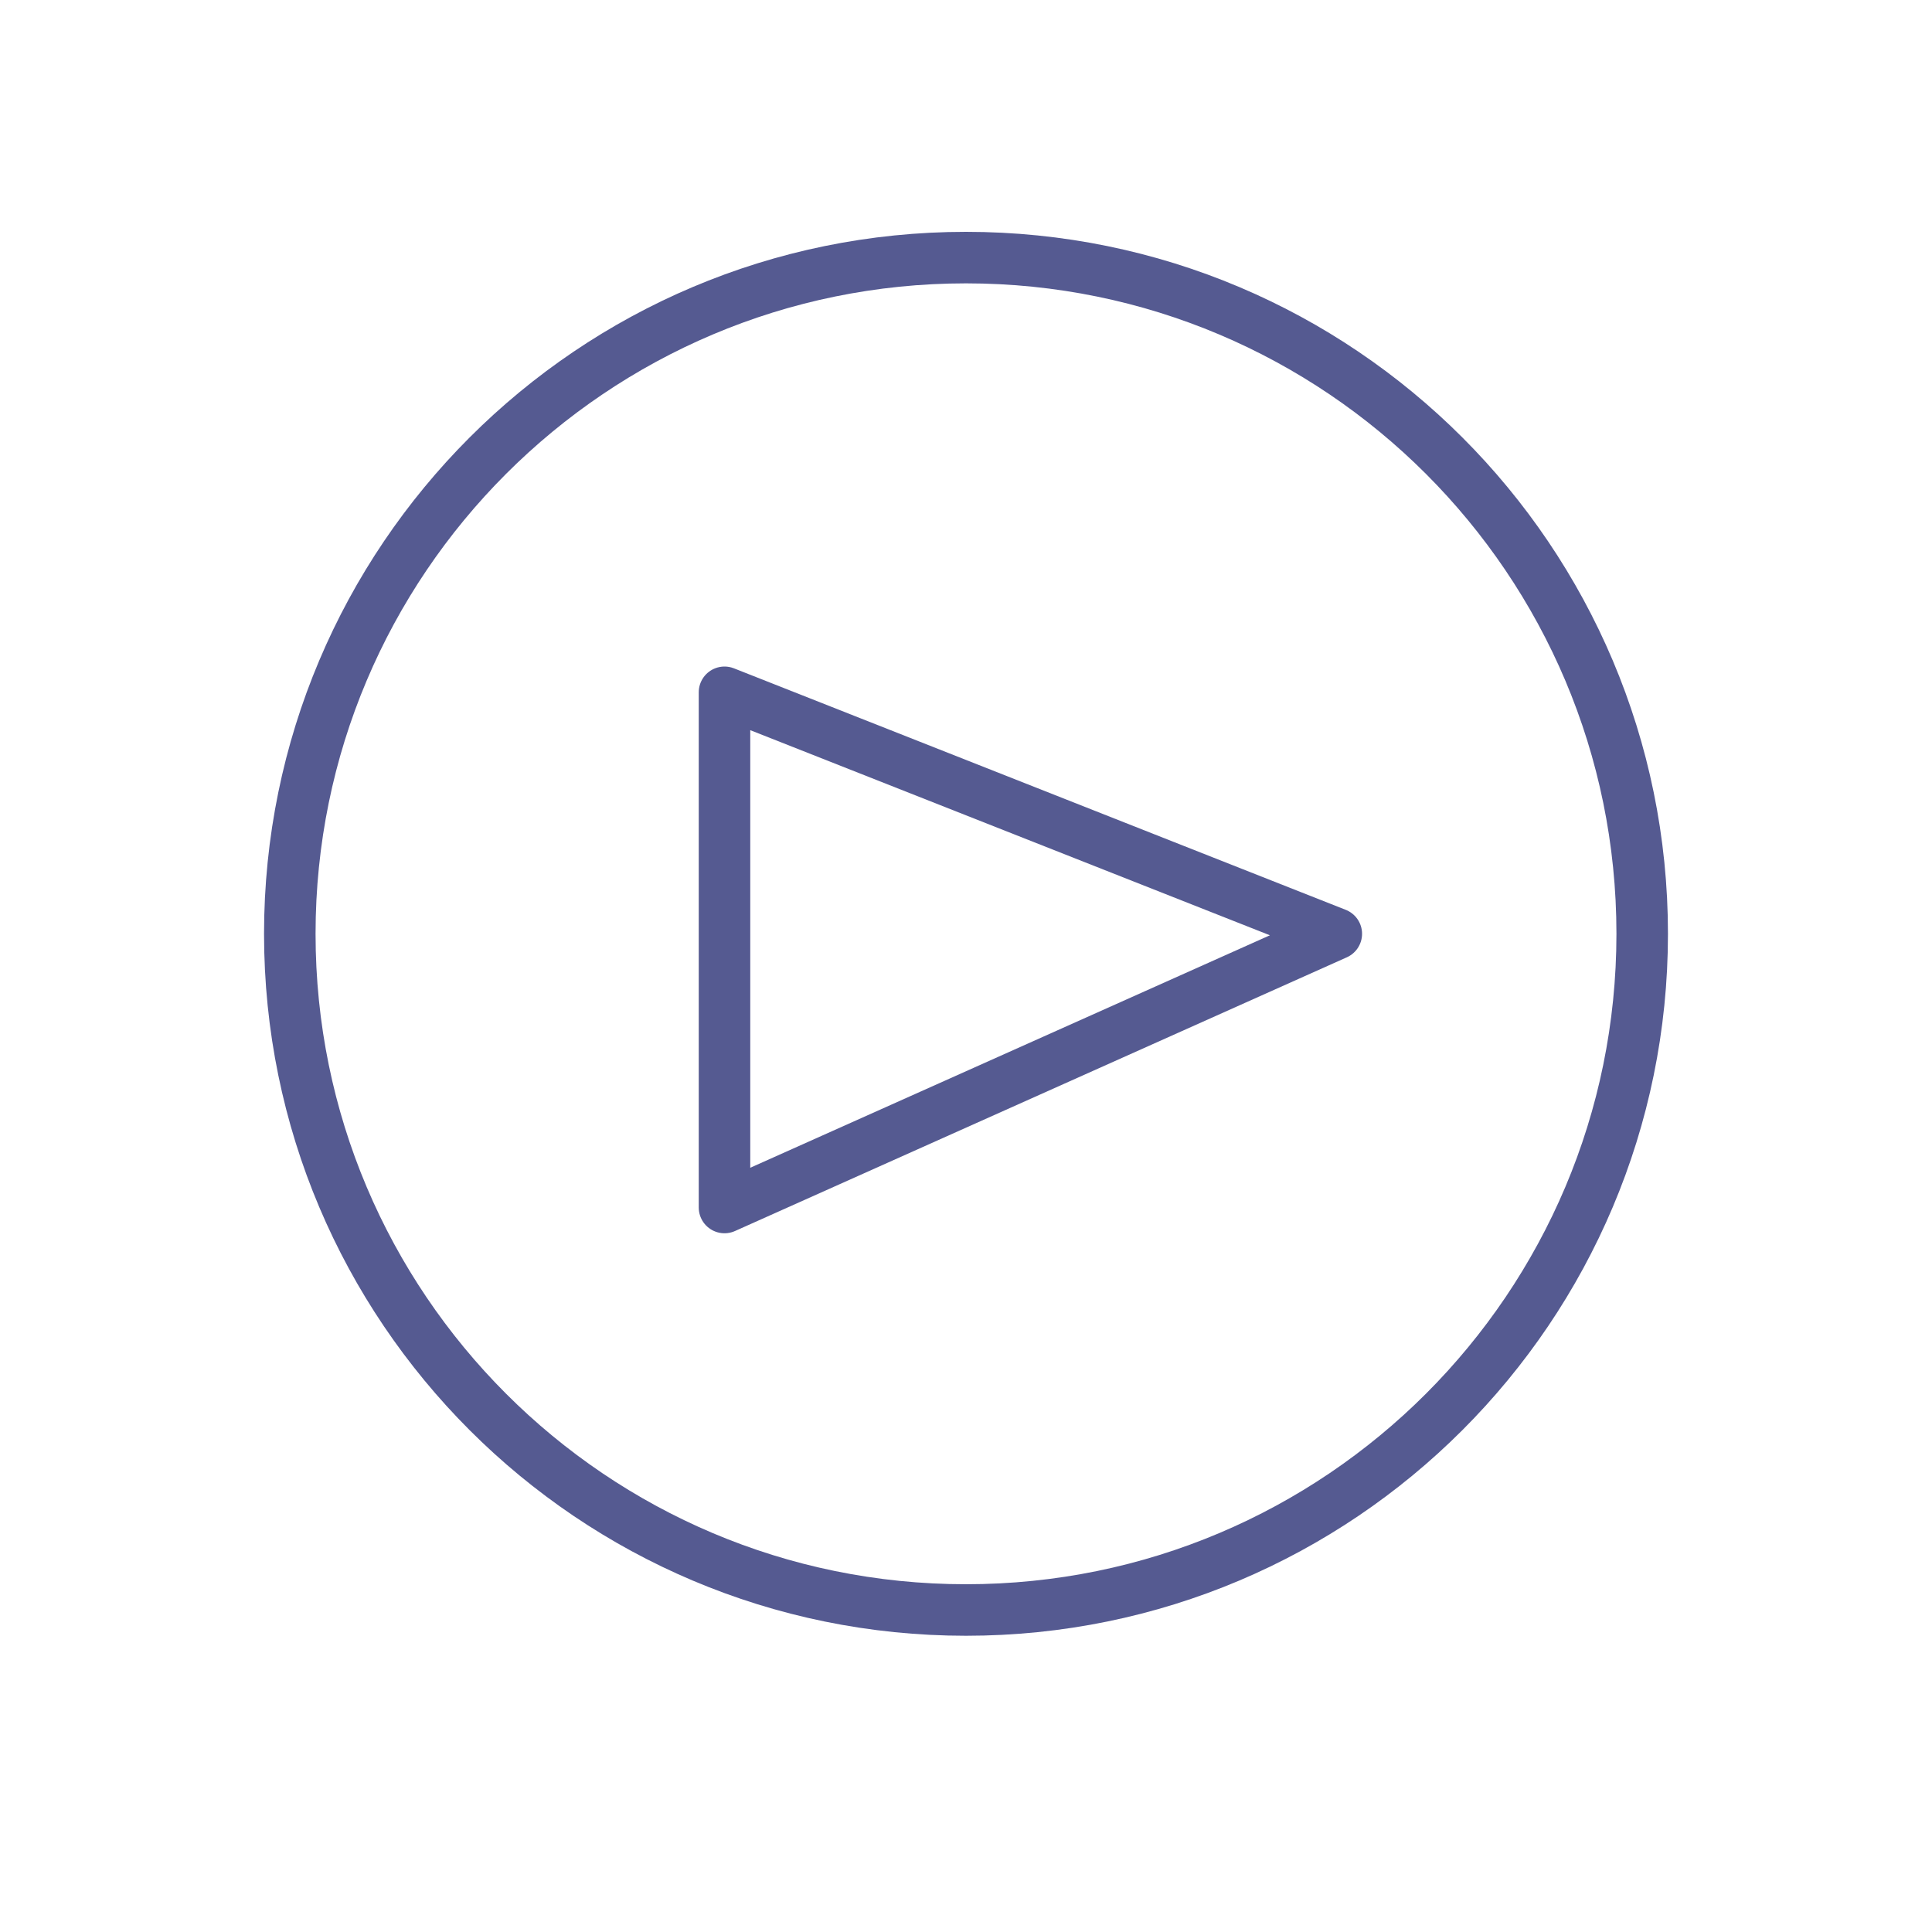
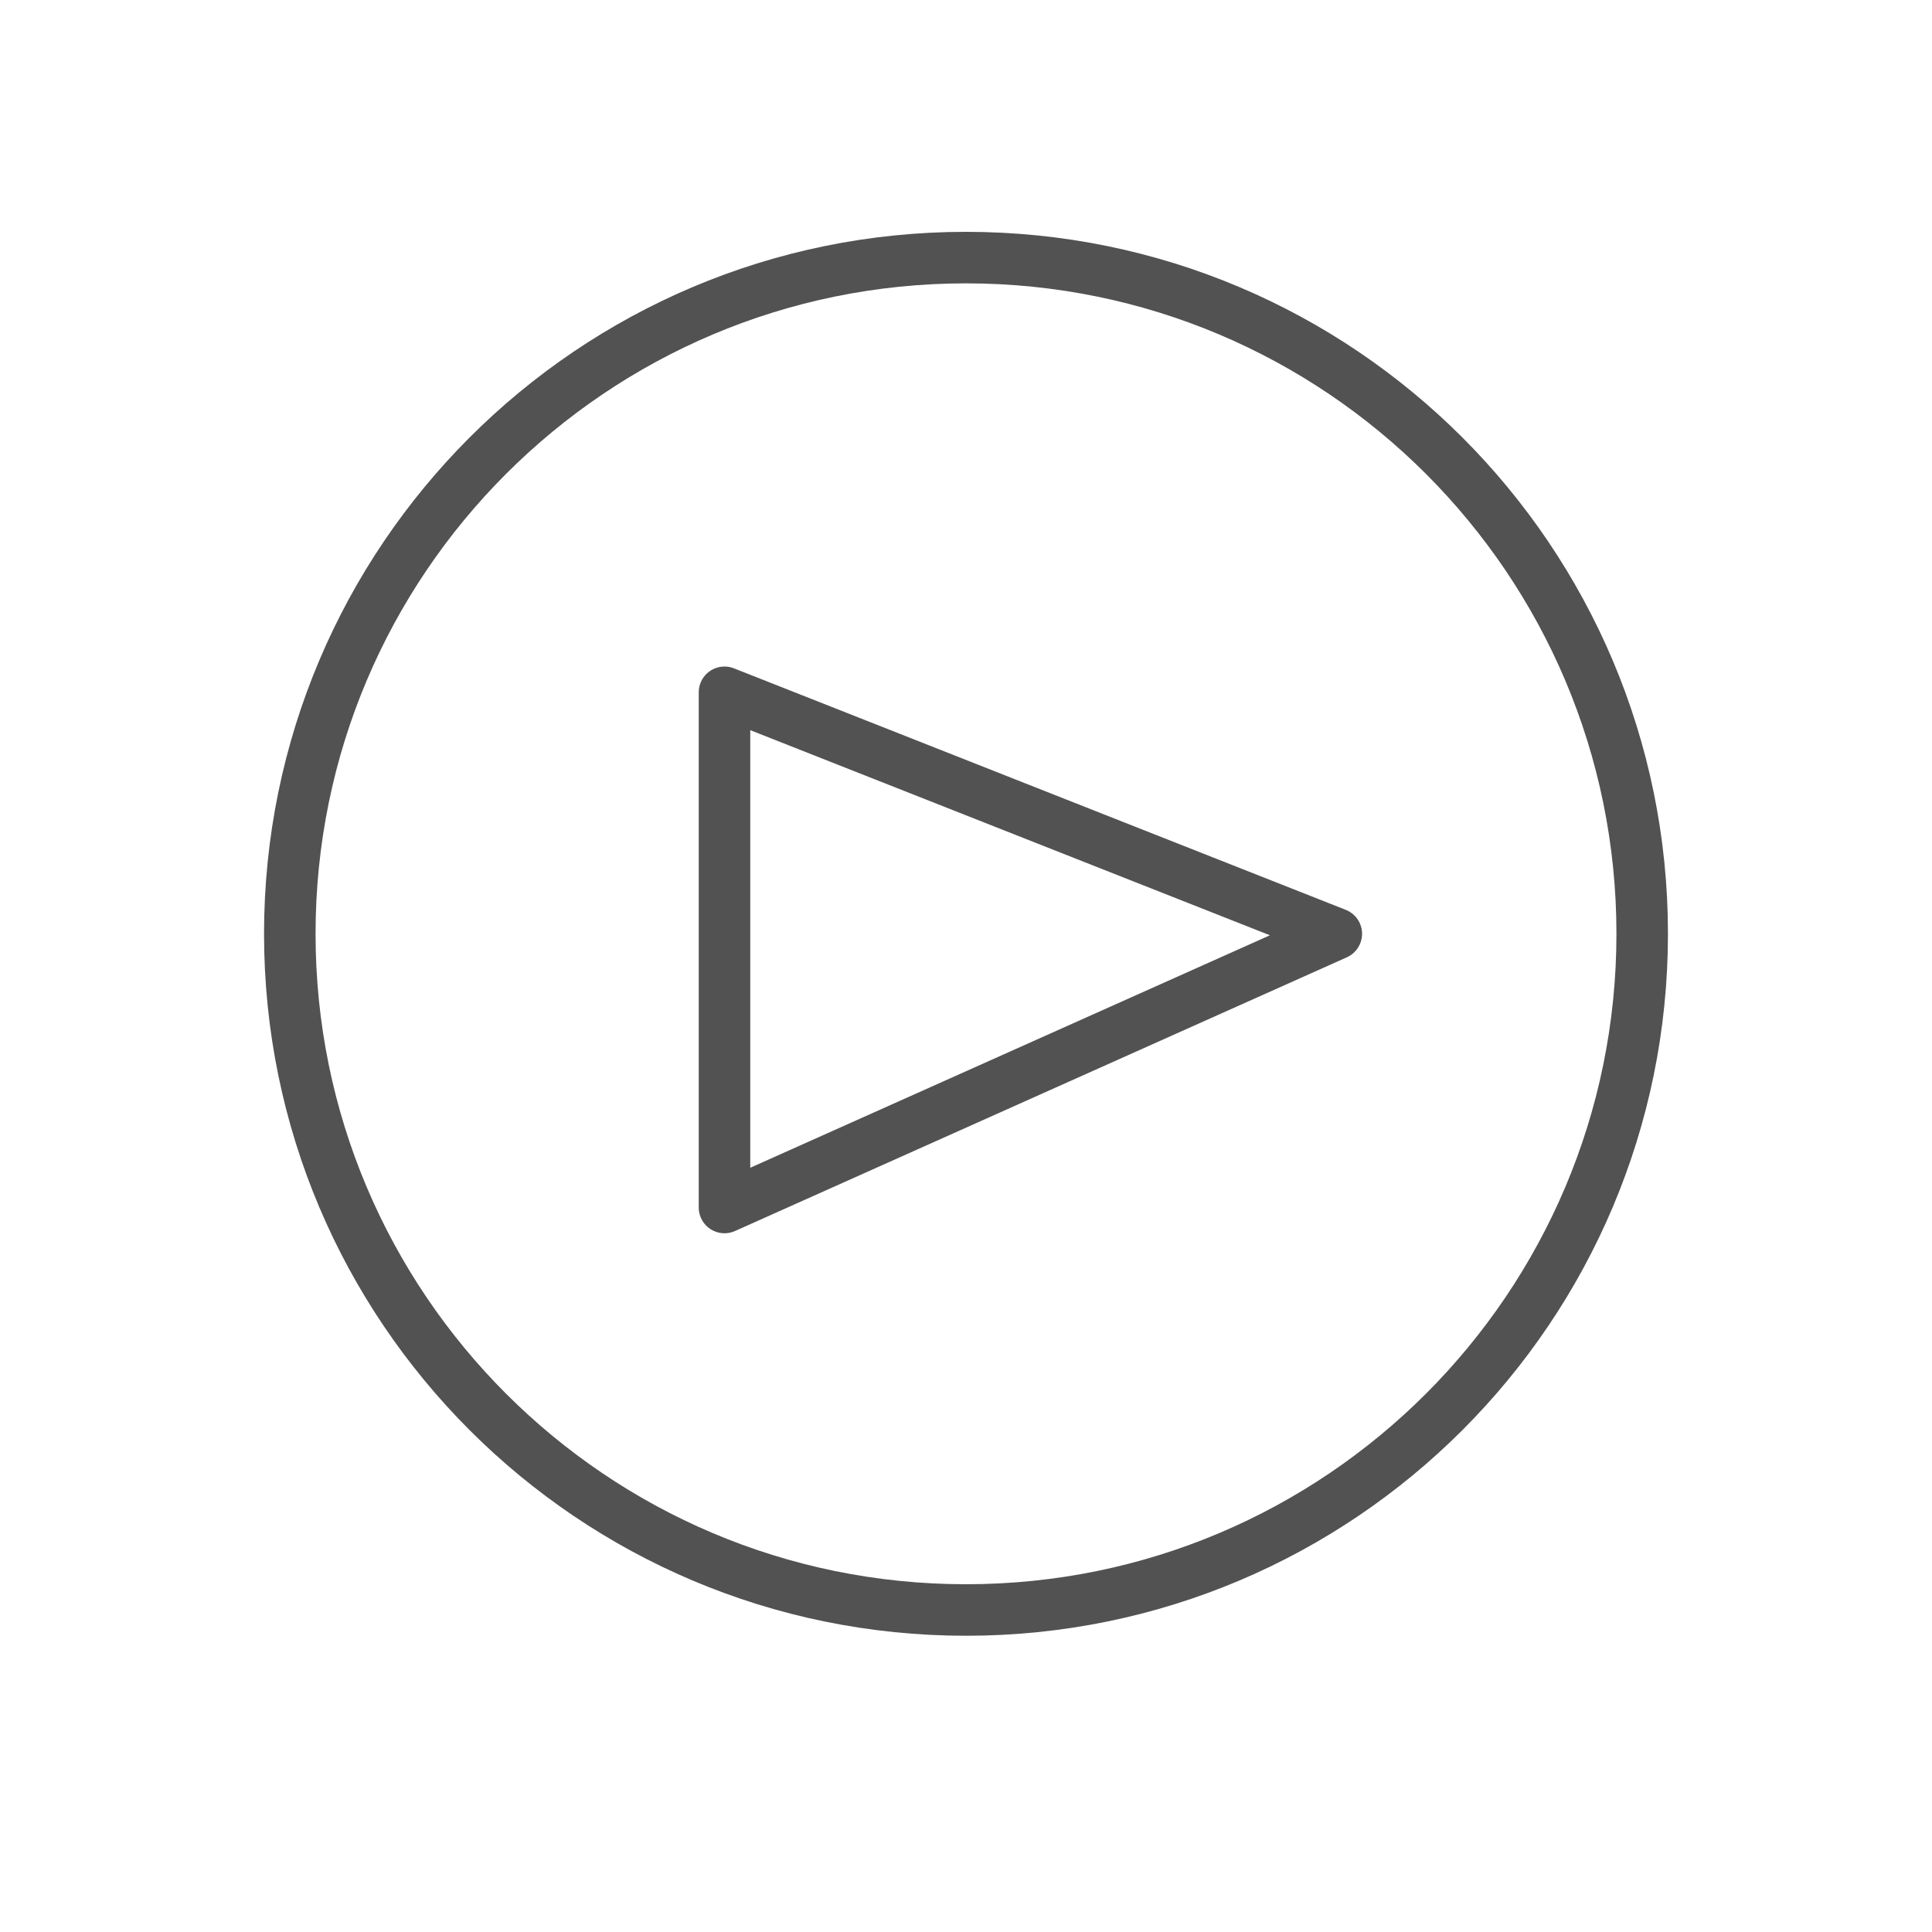
<svg xmlns="http://www.w3.org/2000/svg" width="128" height="128" viewBox="0 0 120 120" role="img" aria-label="4DX Cinemas icon">
-   <g fill="none" stroke="#555A91" stroke-width="3.2" stroke-linecap="round" stroke-linejoin="round">
-     <g fill="none" stroke="#555A91" stroke-width="3.2" stroke-linecap="round" stroke-linejoin="round">
+   <g fill="none" stroke="#525252" stroke-width="3.2" stroke-linecap="round" stroke-linejoin="round">
+     <g fill="none" stroke="#525252" stroke-width="3.2" stroke-linecap="round" stroke-linejoin="round">
      <circle cx="60" cy="58" r="42" />
      <path d="M45 43 83 58 45 75z" />
    </g>
  </g>
</svg>
